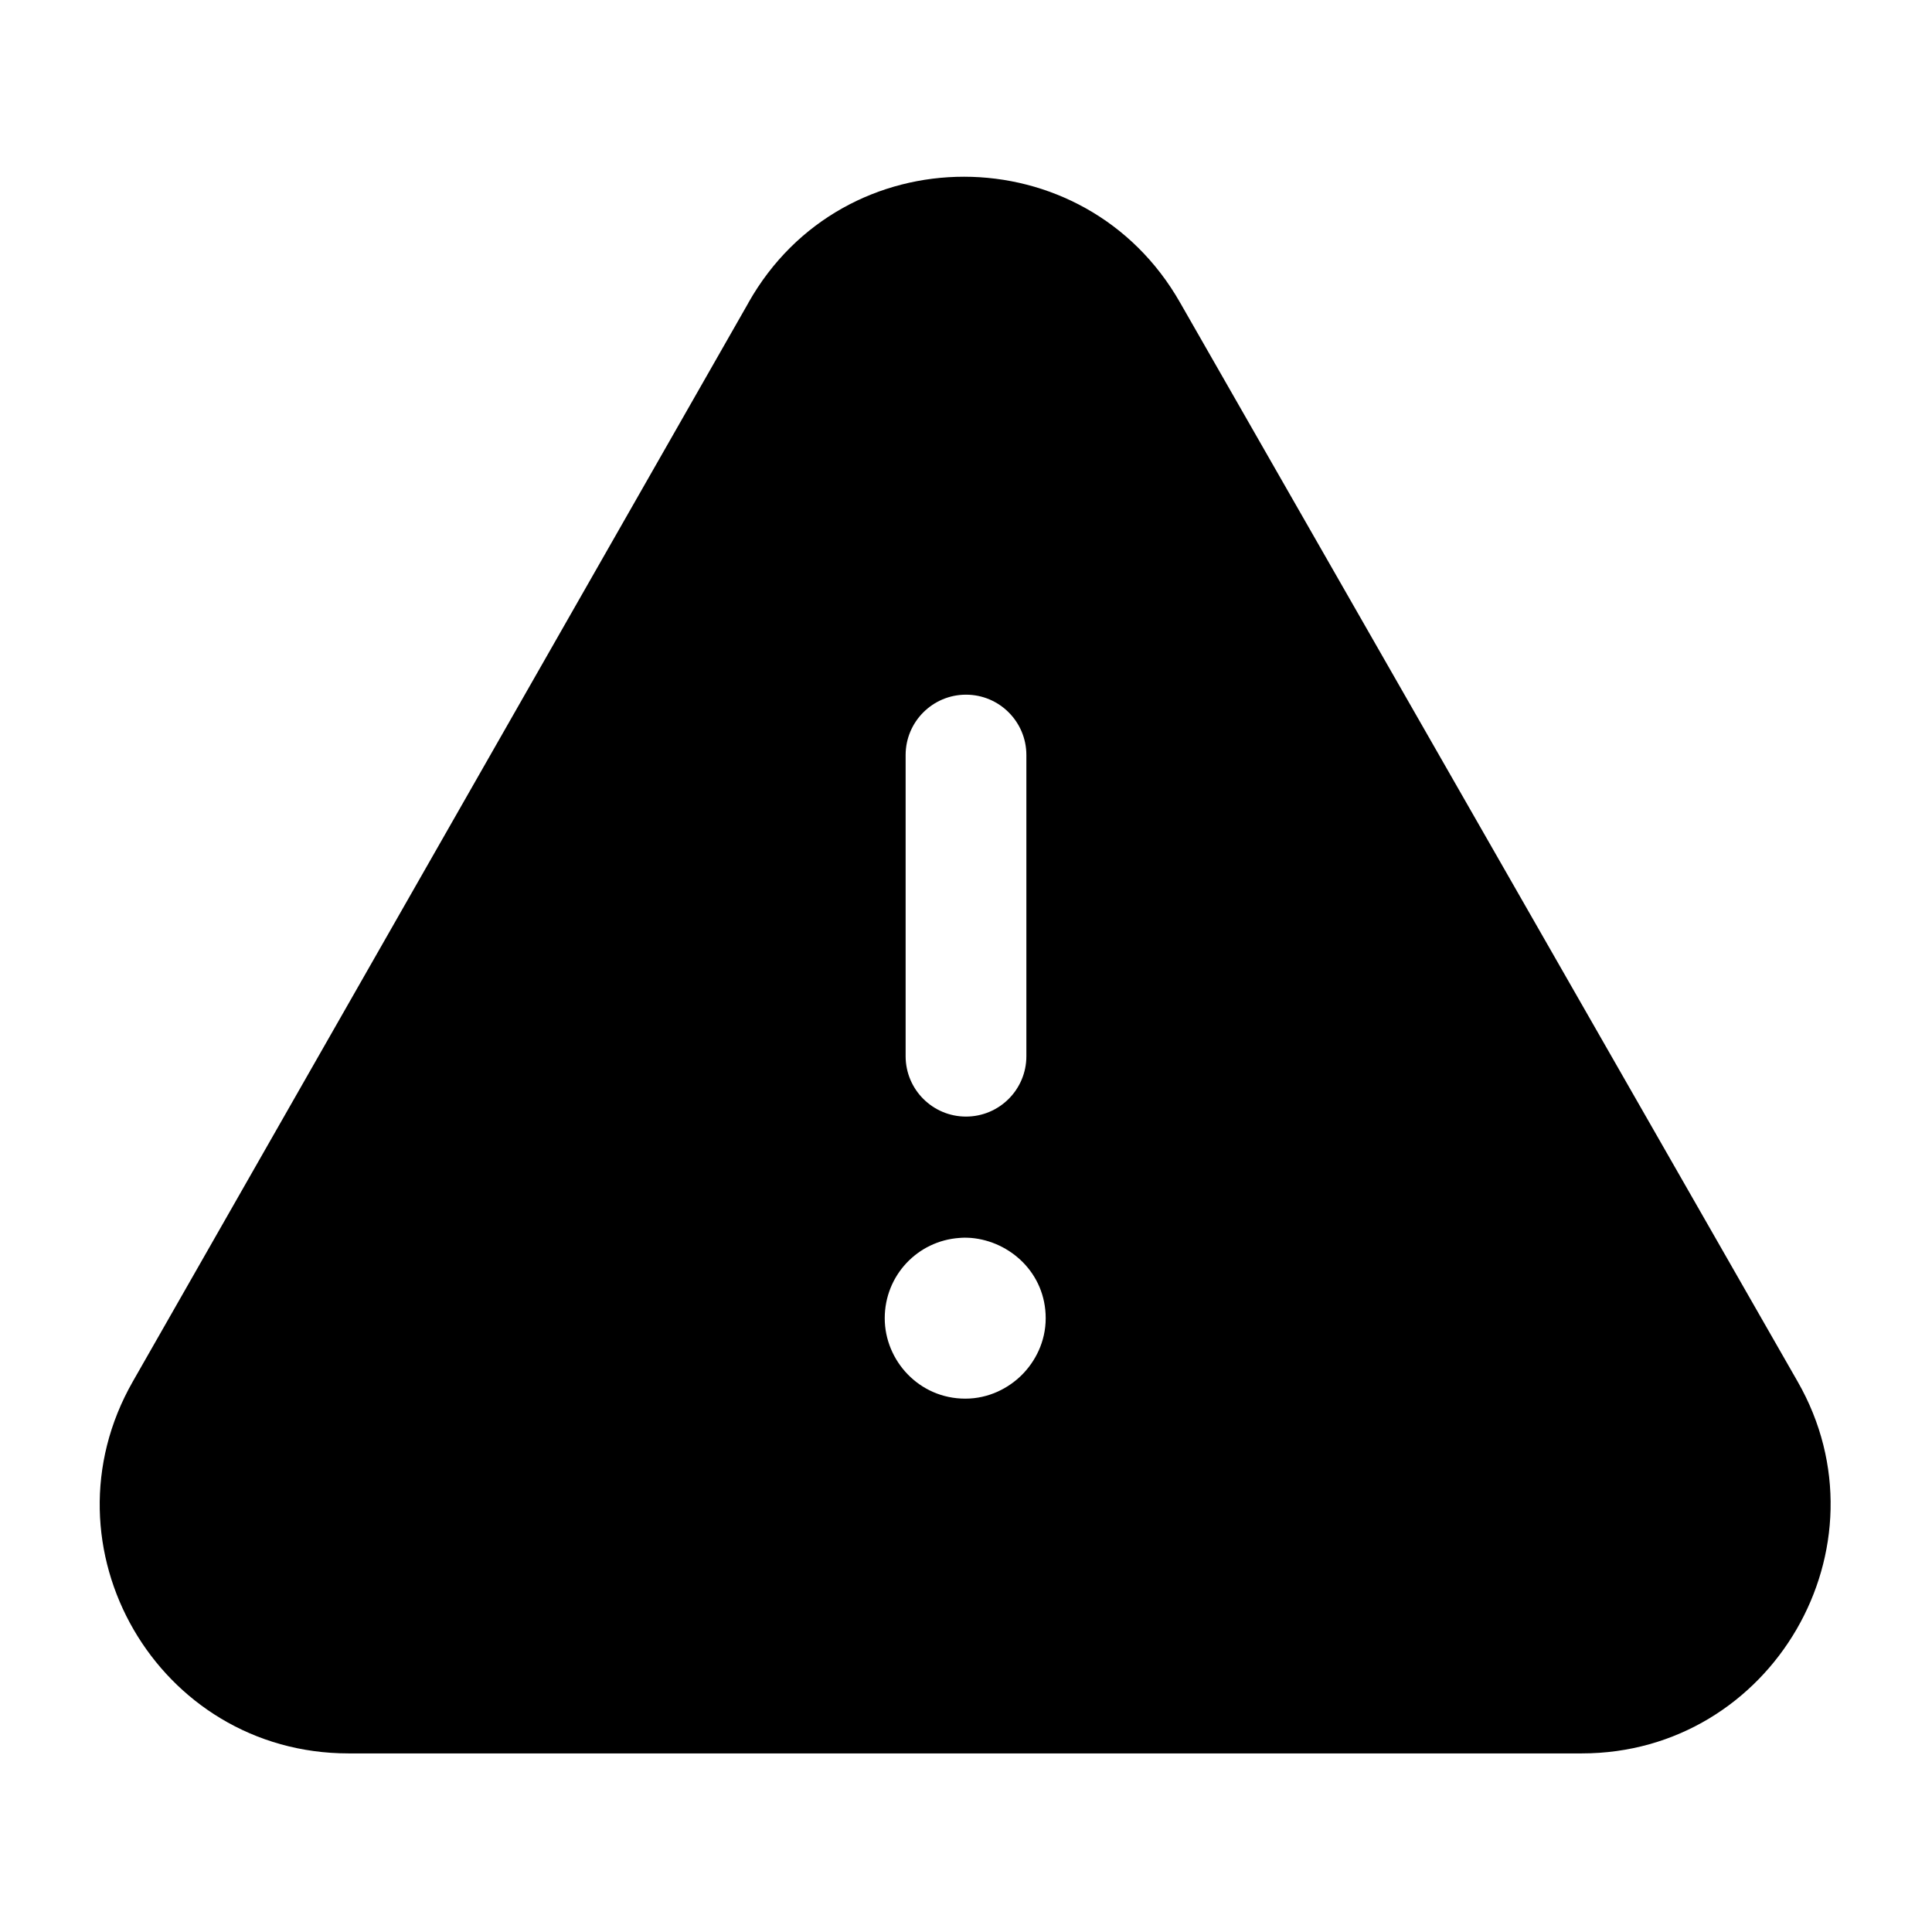
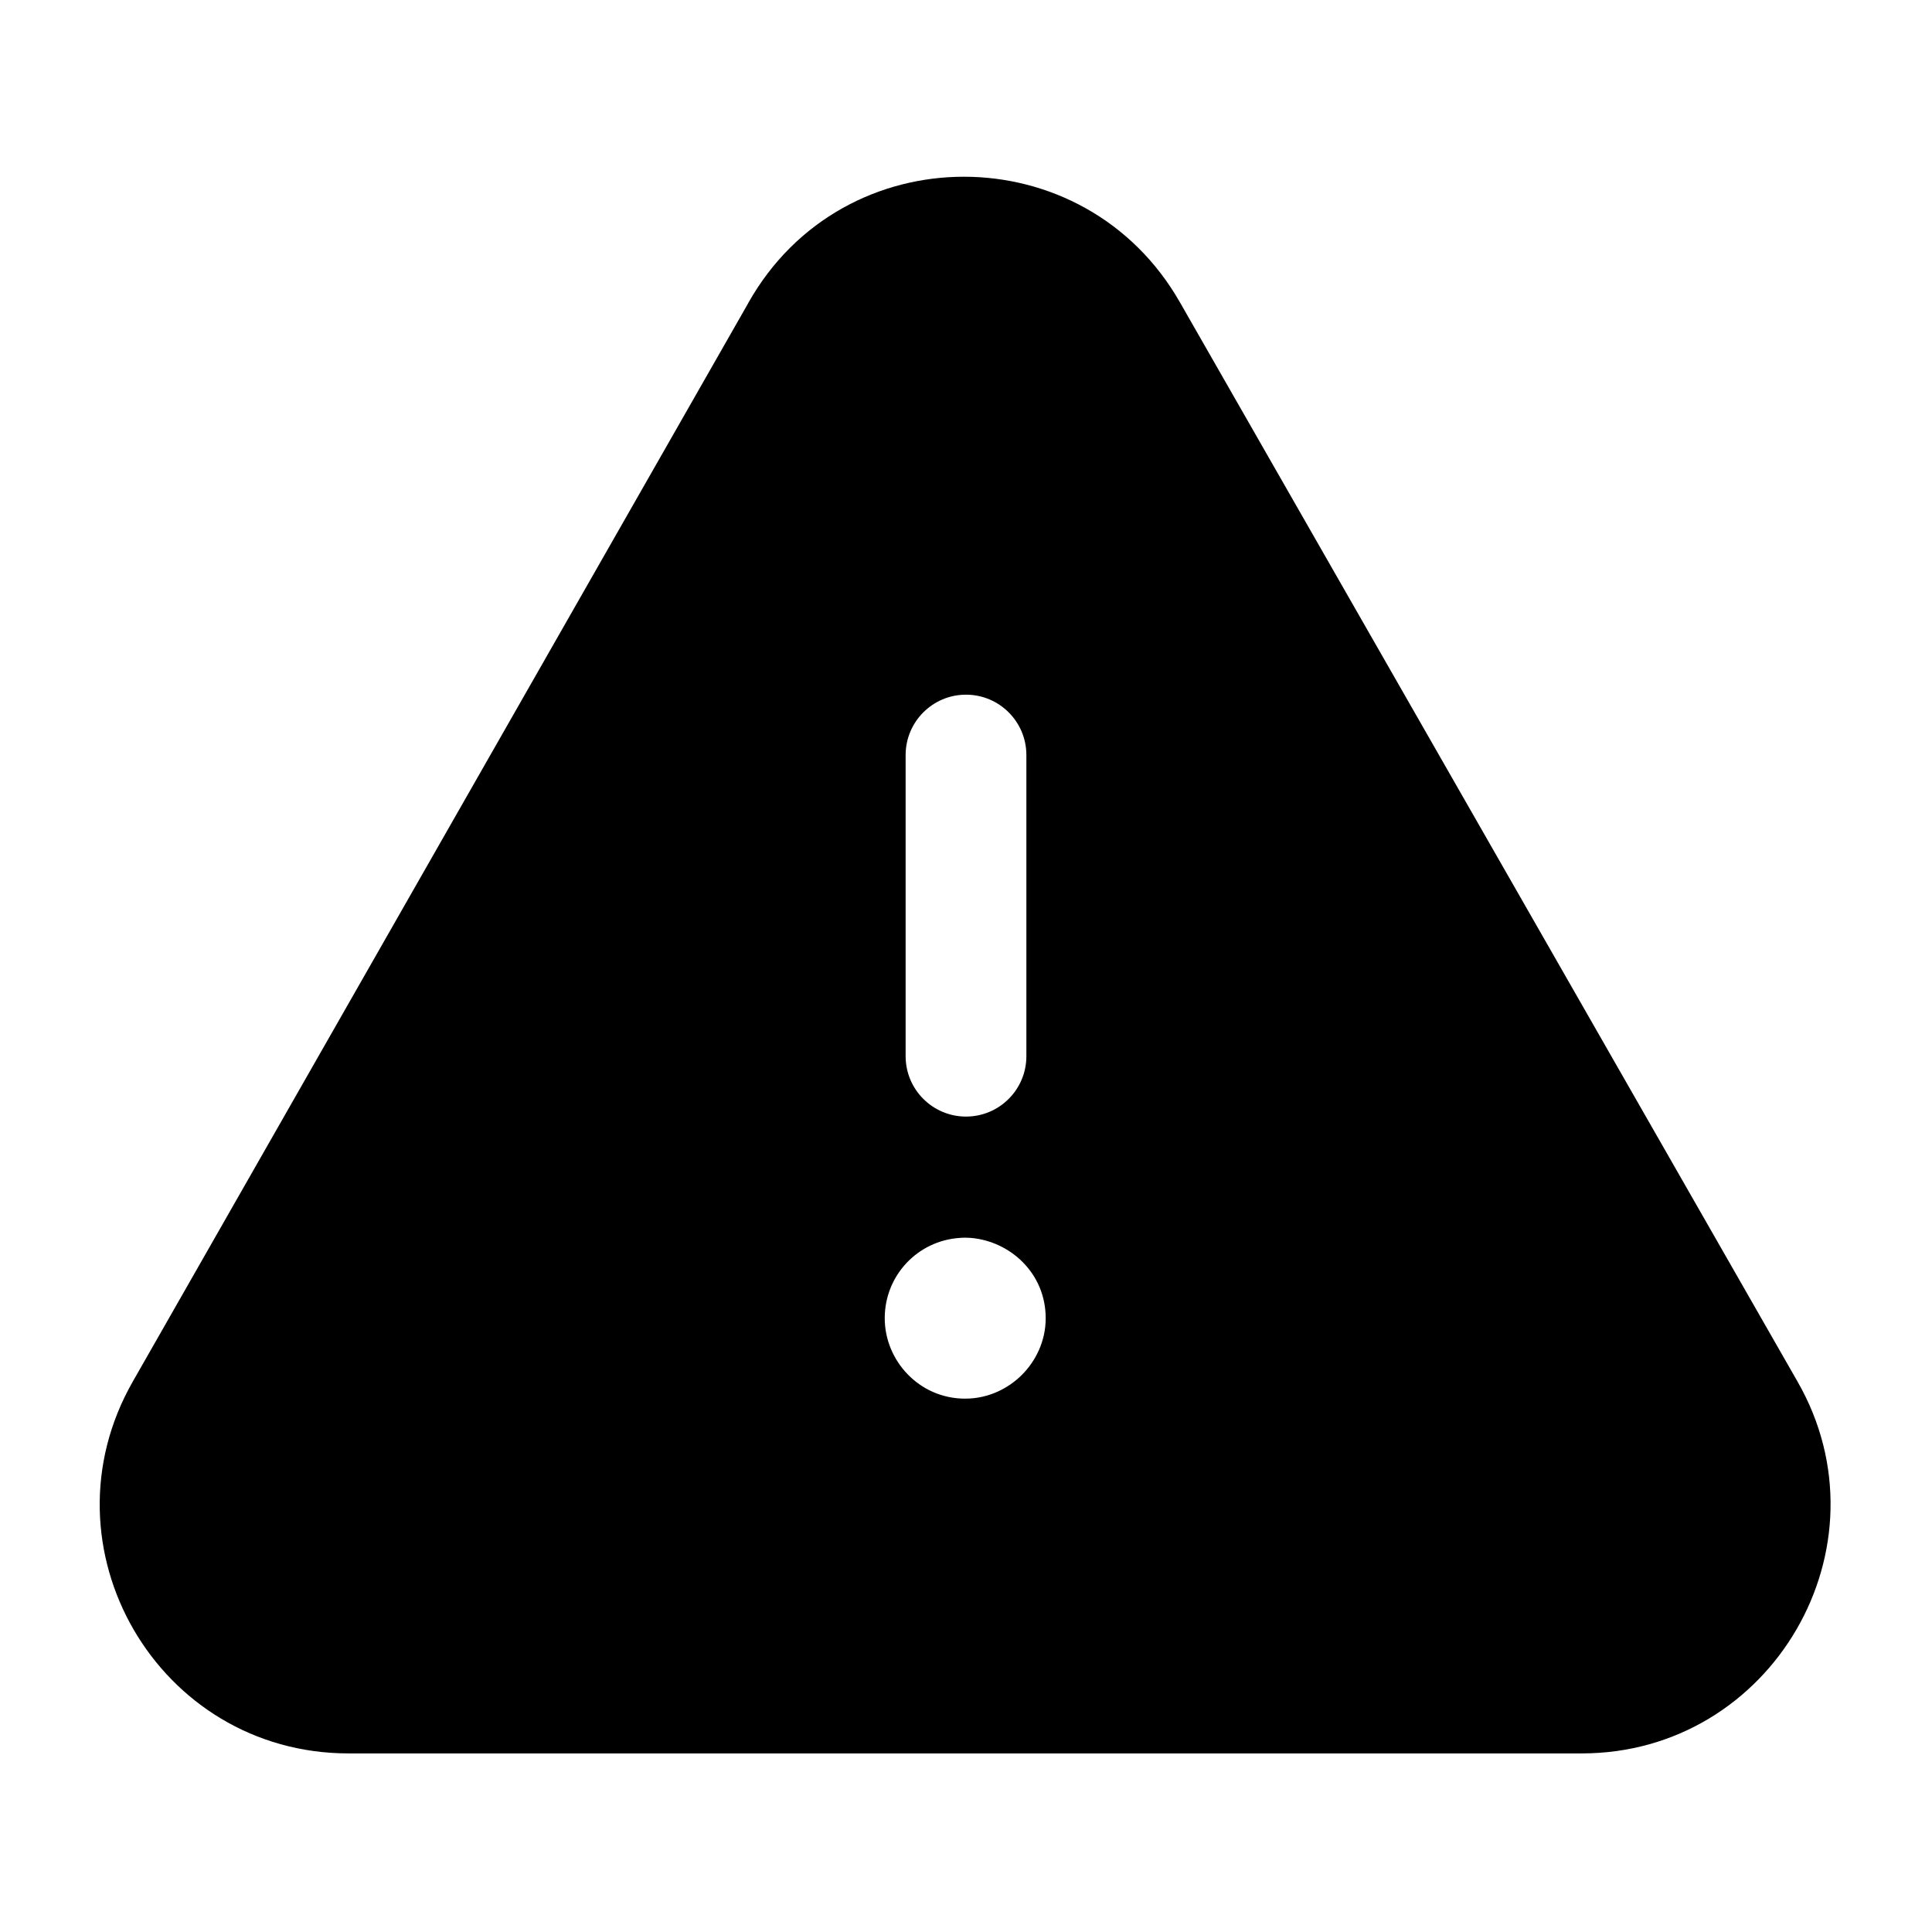
<svg xmlns="http://www.w3.org/2000/svg" width="16" height="16" viewBox="0 0 16 16" fill="none">
-   <path fill-rule="evenodd" clip-rule="evenodd" d="M9.773 2.506C8.983 1.118 6.984 1.114 6.198 2.507L6.198 2.508L1.1 11.441C0.316 12.813 1.306 14.521 2.887 14.521H13.099C14.675 14.521 15.671 12.809 14.887 11.441L9.773 2.506ZM8.5 6.253C8.5 5.977 8.276 5.753 8 5.753C7.724 5.753 7.5 5.977 7.5 6.253V8.747C7.5 9.023 7.724 9.247 8 9.247C8.276 9.247 8.5 9.023 8.5 8.747V6.253ZM7.994 10.25L7.99 10.25L7.987 10.25C7.973 10.25 7.959 10.251 7.946 10.252C7.599 10.276 7.327 10.563 7.327 10.917C7.327 11.267 7.611 11.583 7.994 11.583C8.19 11.583 8.354 11.495 8.463 11.386C8.572 11.277 8.66 11.113 8.66 10.917C8.66 10.543 8.365 10.28 8.043 10.252C8.026 10.251 8.01 10.25 7.994 10.25Z" fill="black" />
+   <path fill-rule="evenodd" clip-rule="evenodd" d="M9.773 2.506C8.983 1.118 6.984 1.114 6.198 2.507L6.198 2.508L1.1 11.441C0.316 12.813 1.306 14.521 2.887 14.521H13.099C14.675 14.521 15.671 12.809 14.886 11.441L9.773 2.506ZM8.5 6.253C8.5 5.977 8.276 5.753 8 5.753C7.724 5.753 7.5 5.977 7.5 6.253V8.747C7.5 9.023 7.724 9.247 8 9.247C8.276 9.247 8.5 9.023 8.5 8.747V6.253ZM7.993 10.25L7.99 10.25L7.987 10.25C7.973 10.25 7.959 10.251 7.946 10.252C7.599 10.276 7.327 10.563 7.327 10.917C7.327 11.267 7.611 11.583 7.993 11.583C8.19 11.583 8.354 11.495 8.463 11.386C8.572 11.277 8.66 11.113 8.66 10.917C8.66 10.543 8.365 10.28 8.042 10.252C8.026 10.251 8.01 10.25 7.993 10.25Z" fill="black" />
</svg>
